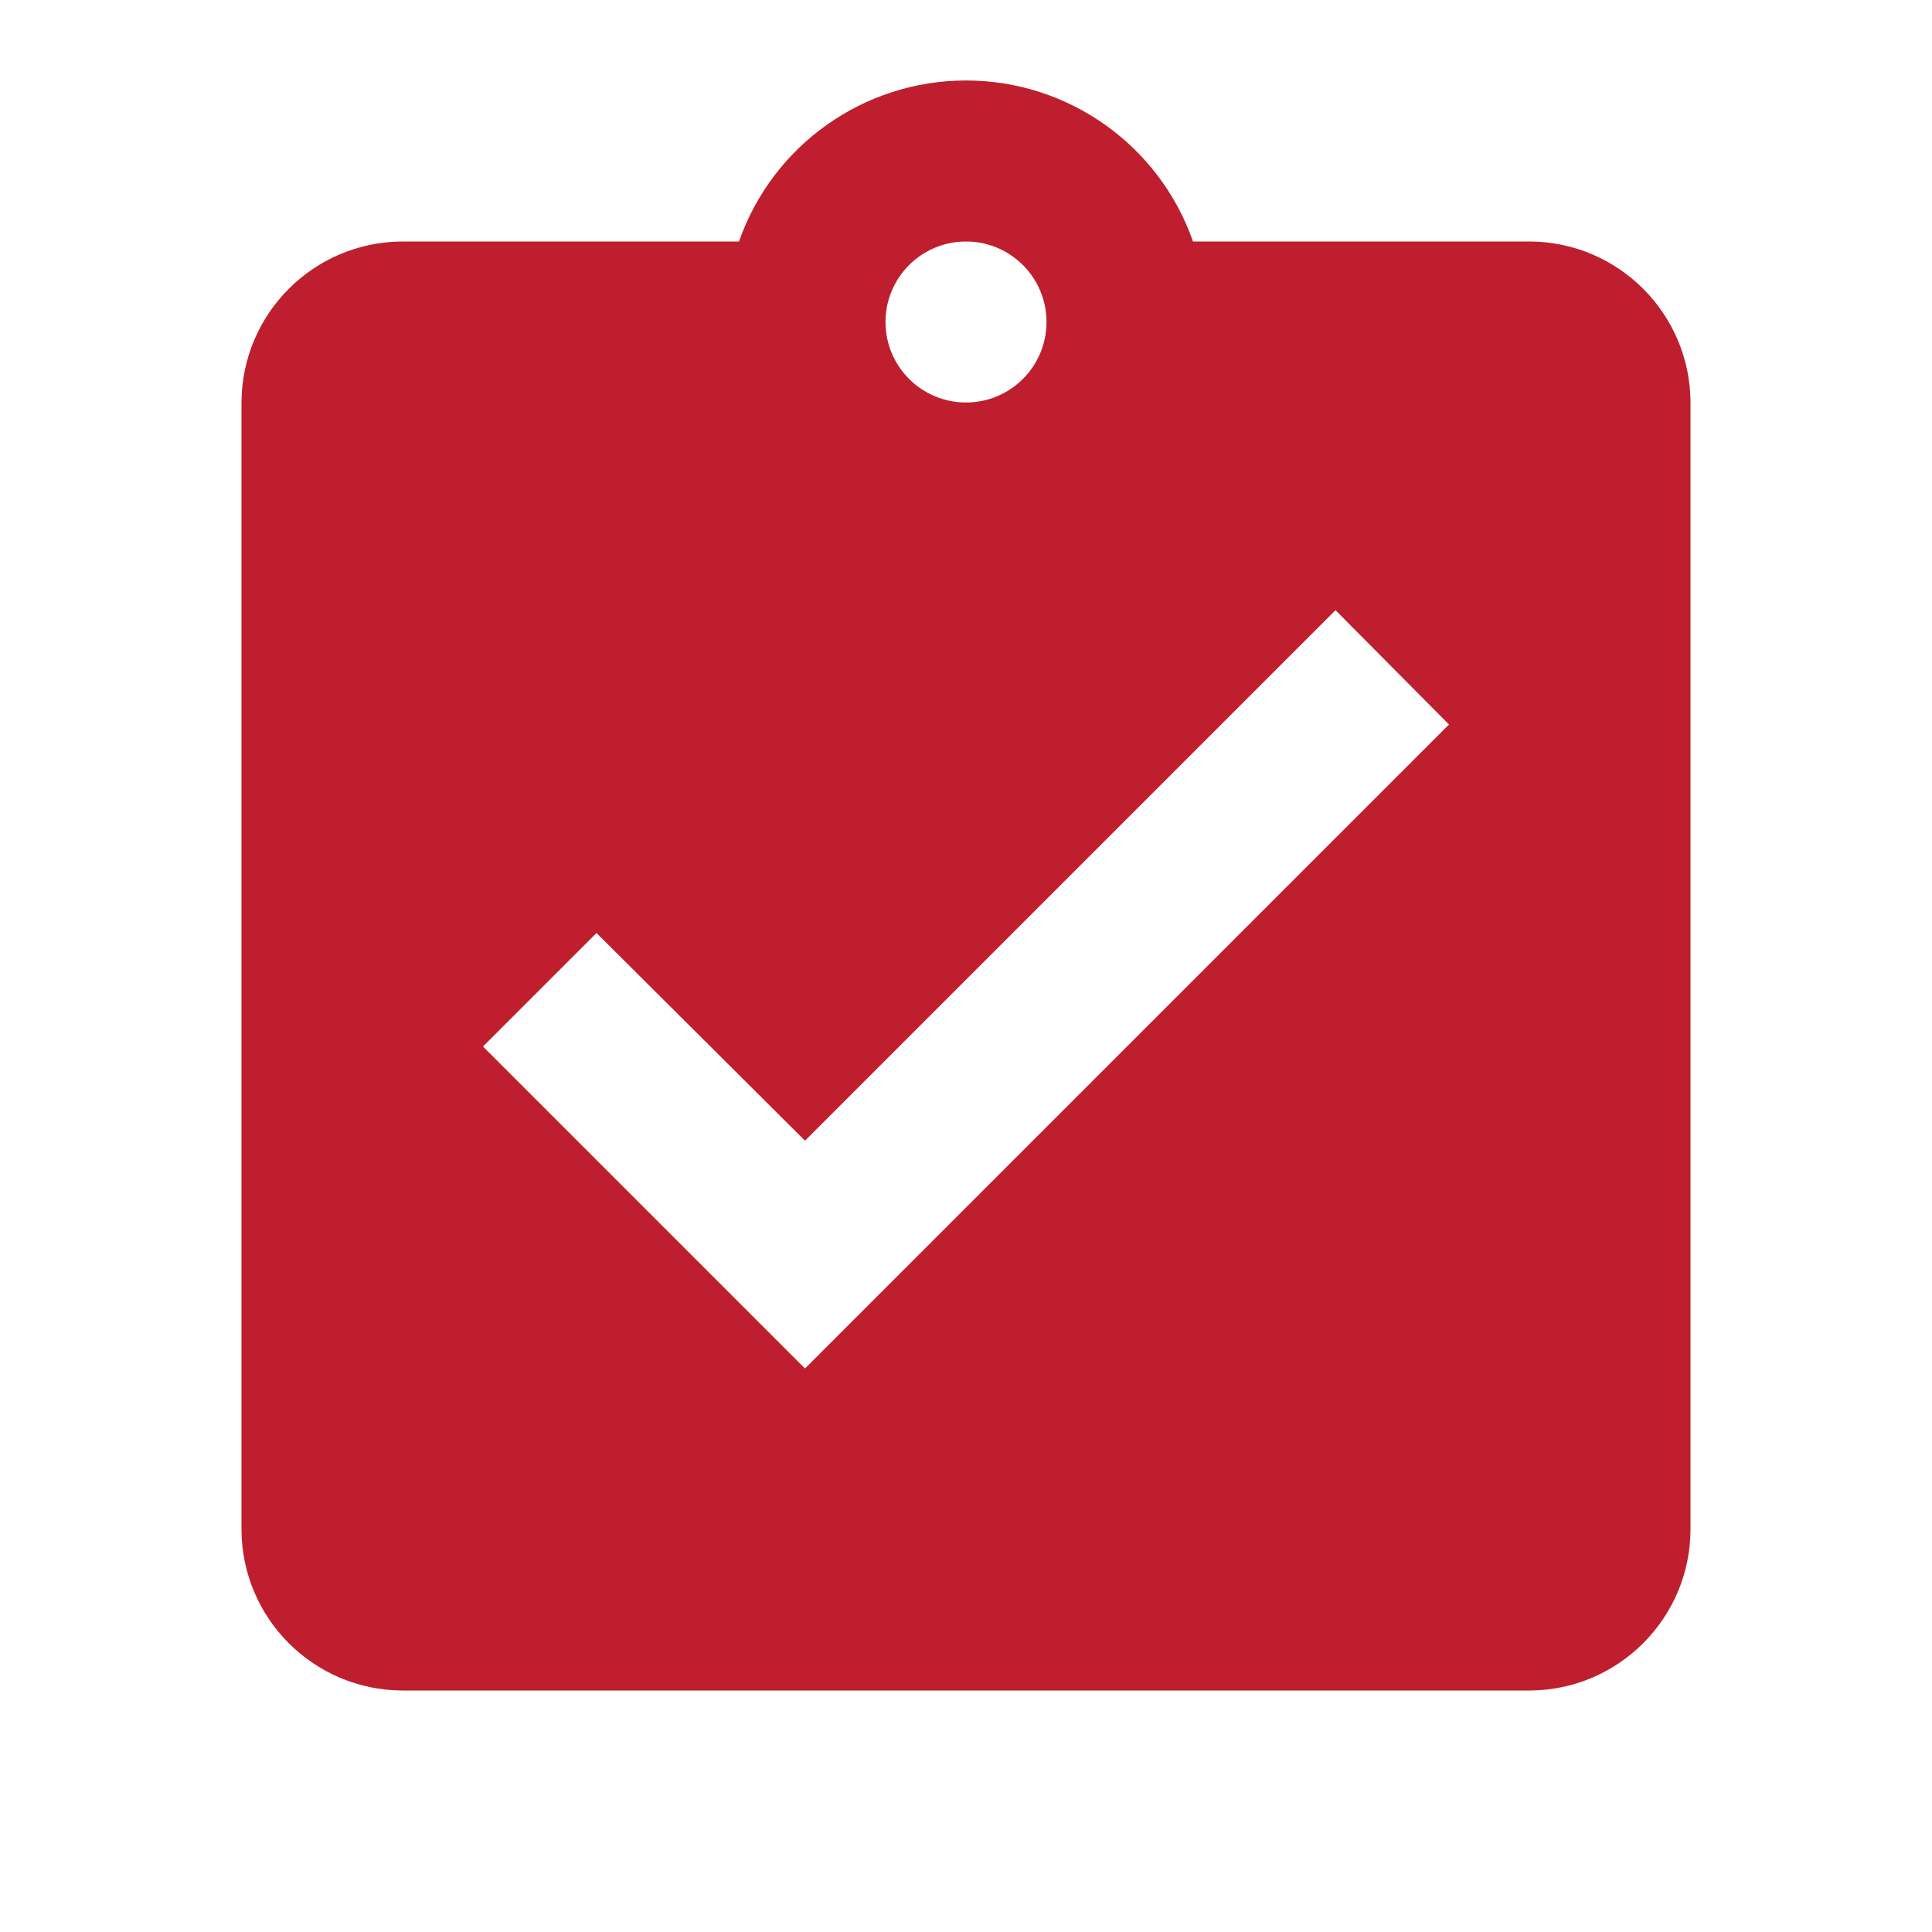
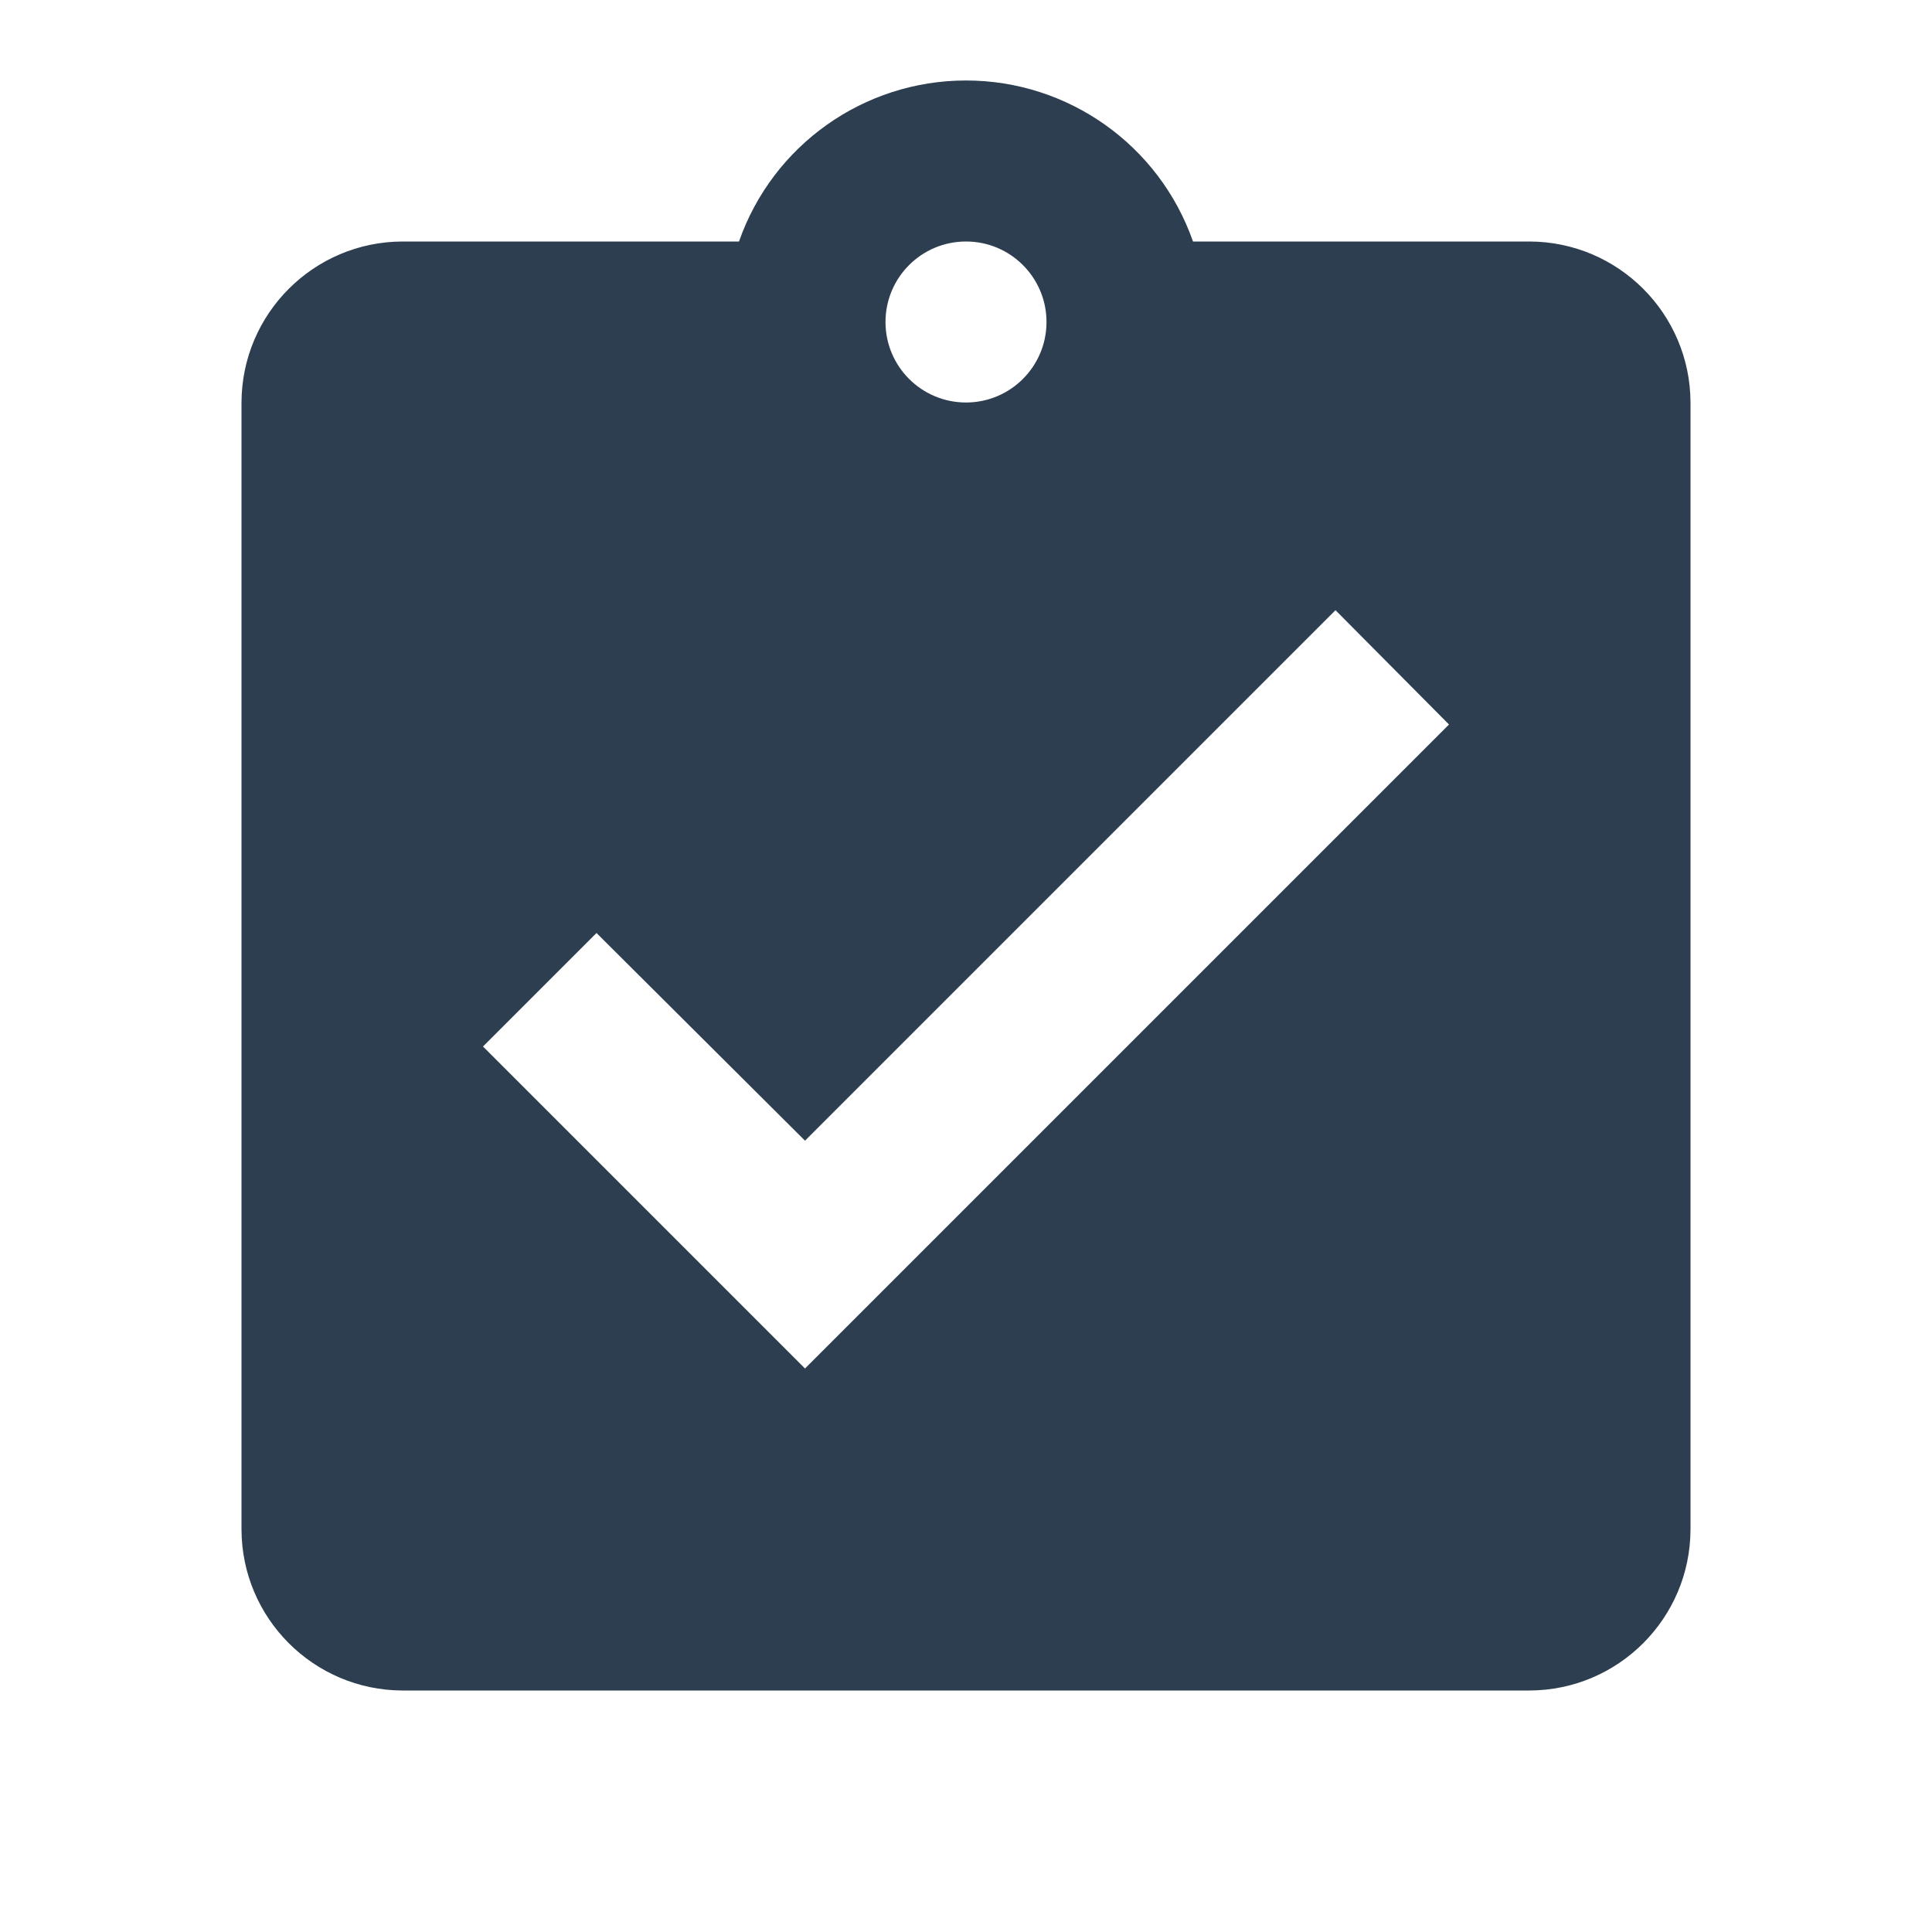
<svg xmlns="http://www.w3.org/2000/svg" width="24" height="24" viewBox="0 0 24 24">
-   <path id="Path_420" data-name="Path 420" d="M19,3H14.82A2.988,2.988,0,0,0,9.18,3H5A2.006,2.006,0,0,0,3,5V19a2.006,2.006,0,0,0,2,2H19a2.006,2.006,0,0,0,2-2V5A2.006,2.006,0,0,0,19,3ZM12,3a1,1,0,1,1-1,1A1,1,0,0,1,12,3ZM10,17,6,13l1.41-1.41L10,14.17l6.59-6.59L18,9Z" transform="translate(0 0)" fill="#be1e2d" />
+   <path id="Path_420" data-name="Path 420" d="M19,3H14.82A2.988,2.988,0,0,0,9.18,3H5A2.006,2.006,0,0,0,3,5V19a2.006,2.006,0,0,0,2,2H19a2.006,2.006,0,0,0,2-2V5A2.006,2.006,0,0,0,19,3ZM12,3a1,1,0,1,1-1,1A1,1,0,0,1,12,3ZM10,17,6,13l1.41-1.41L10,14.17l6.59-6.59L18,9Z" transform="translate(0 0)" fill="#2C3E50" />
</svg>
